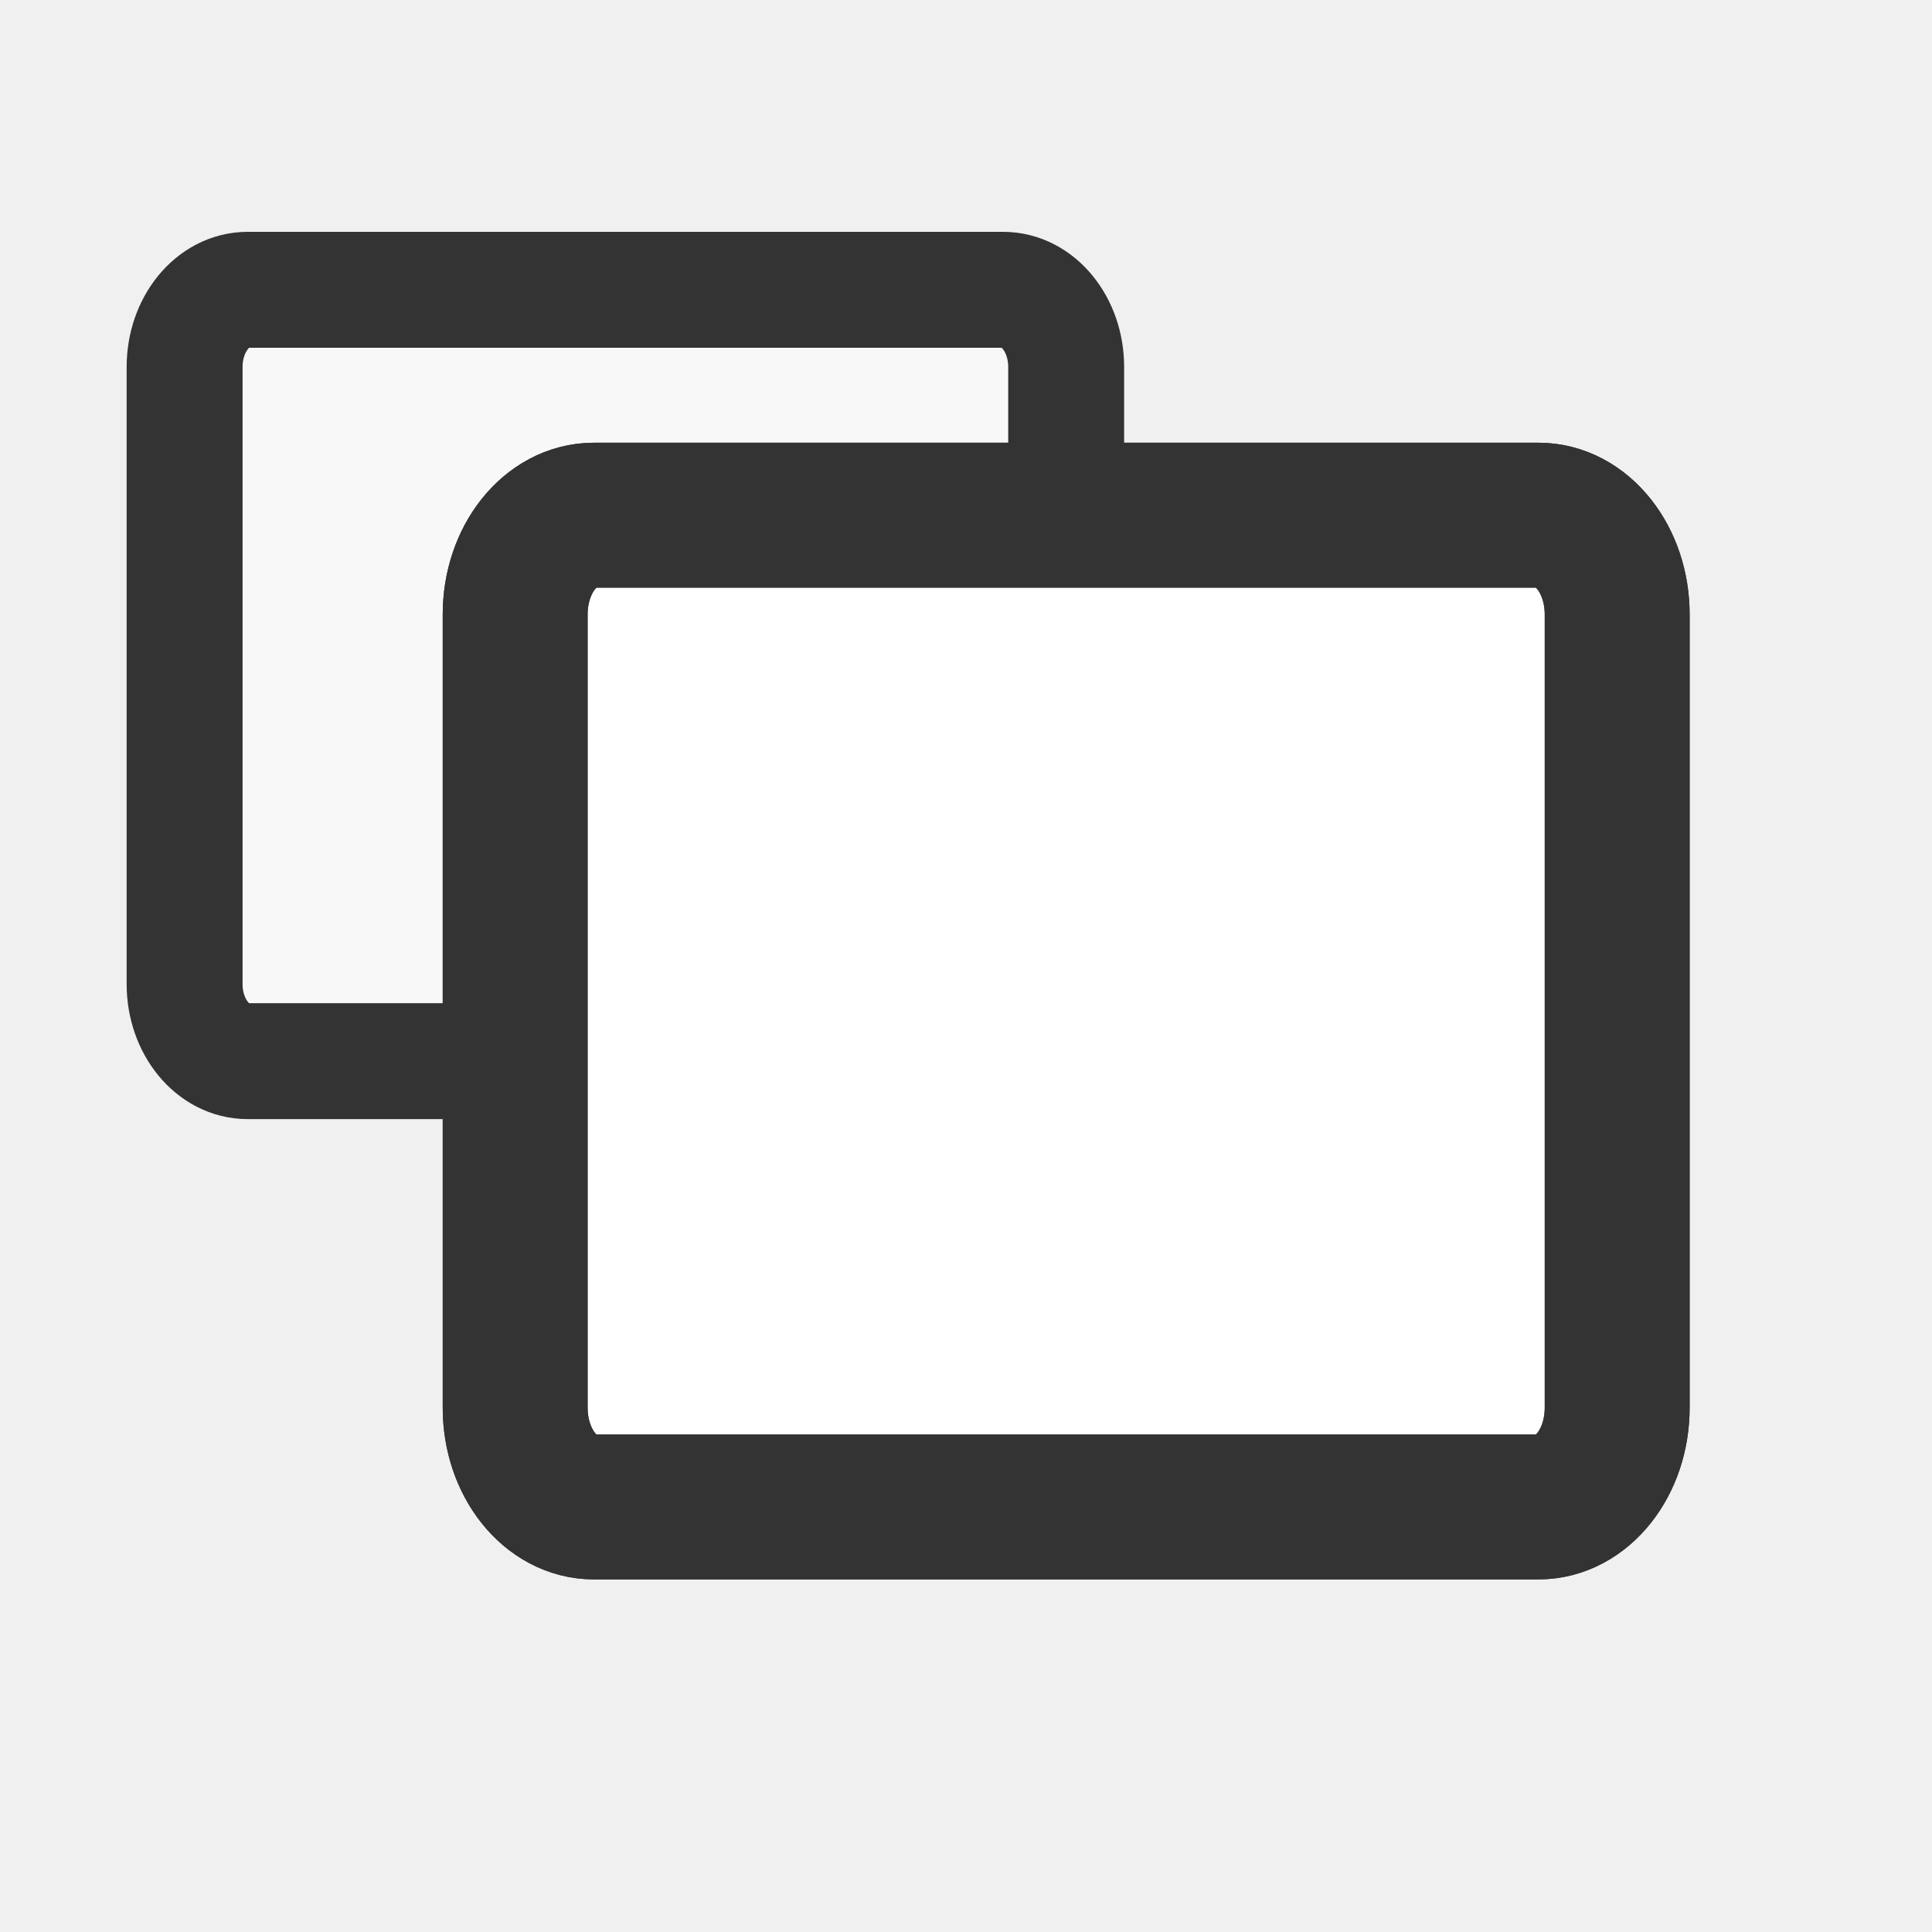
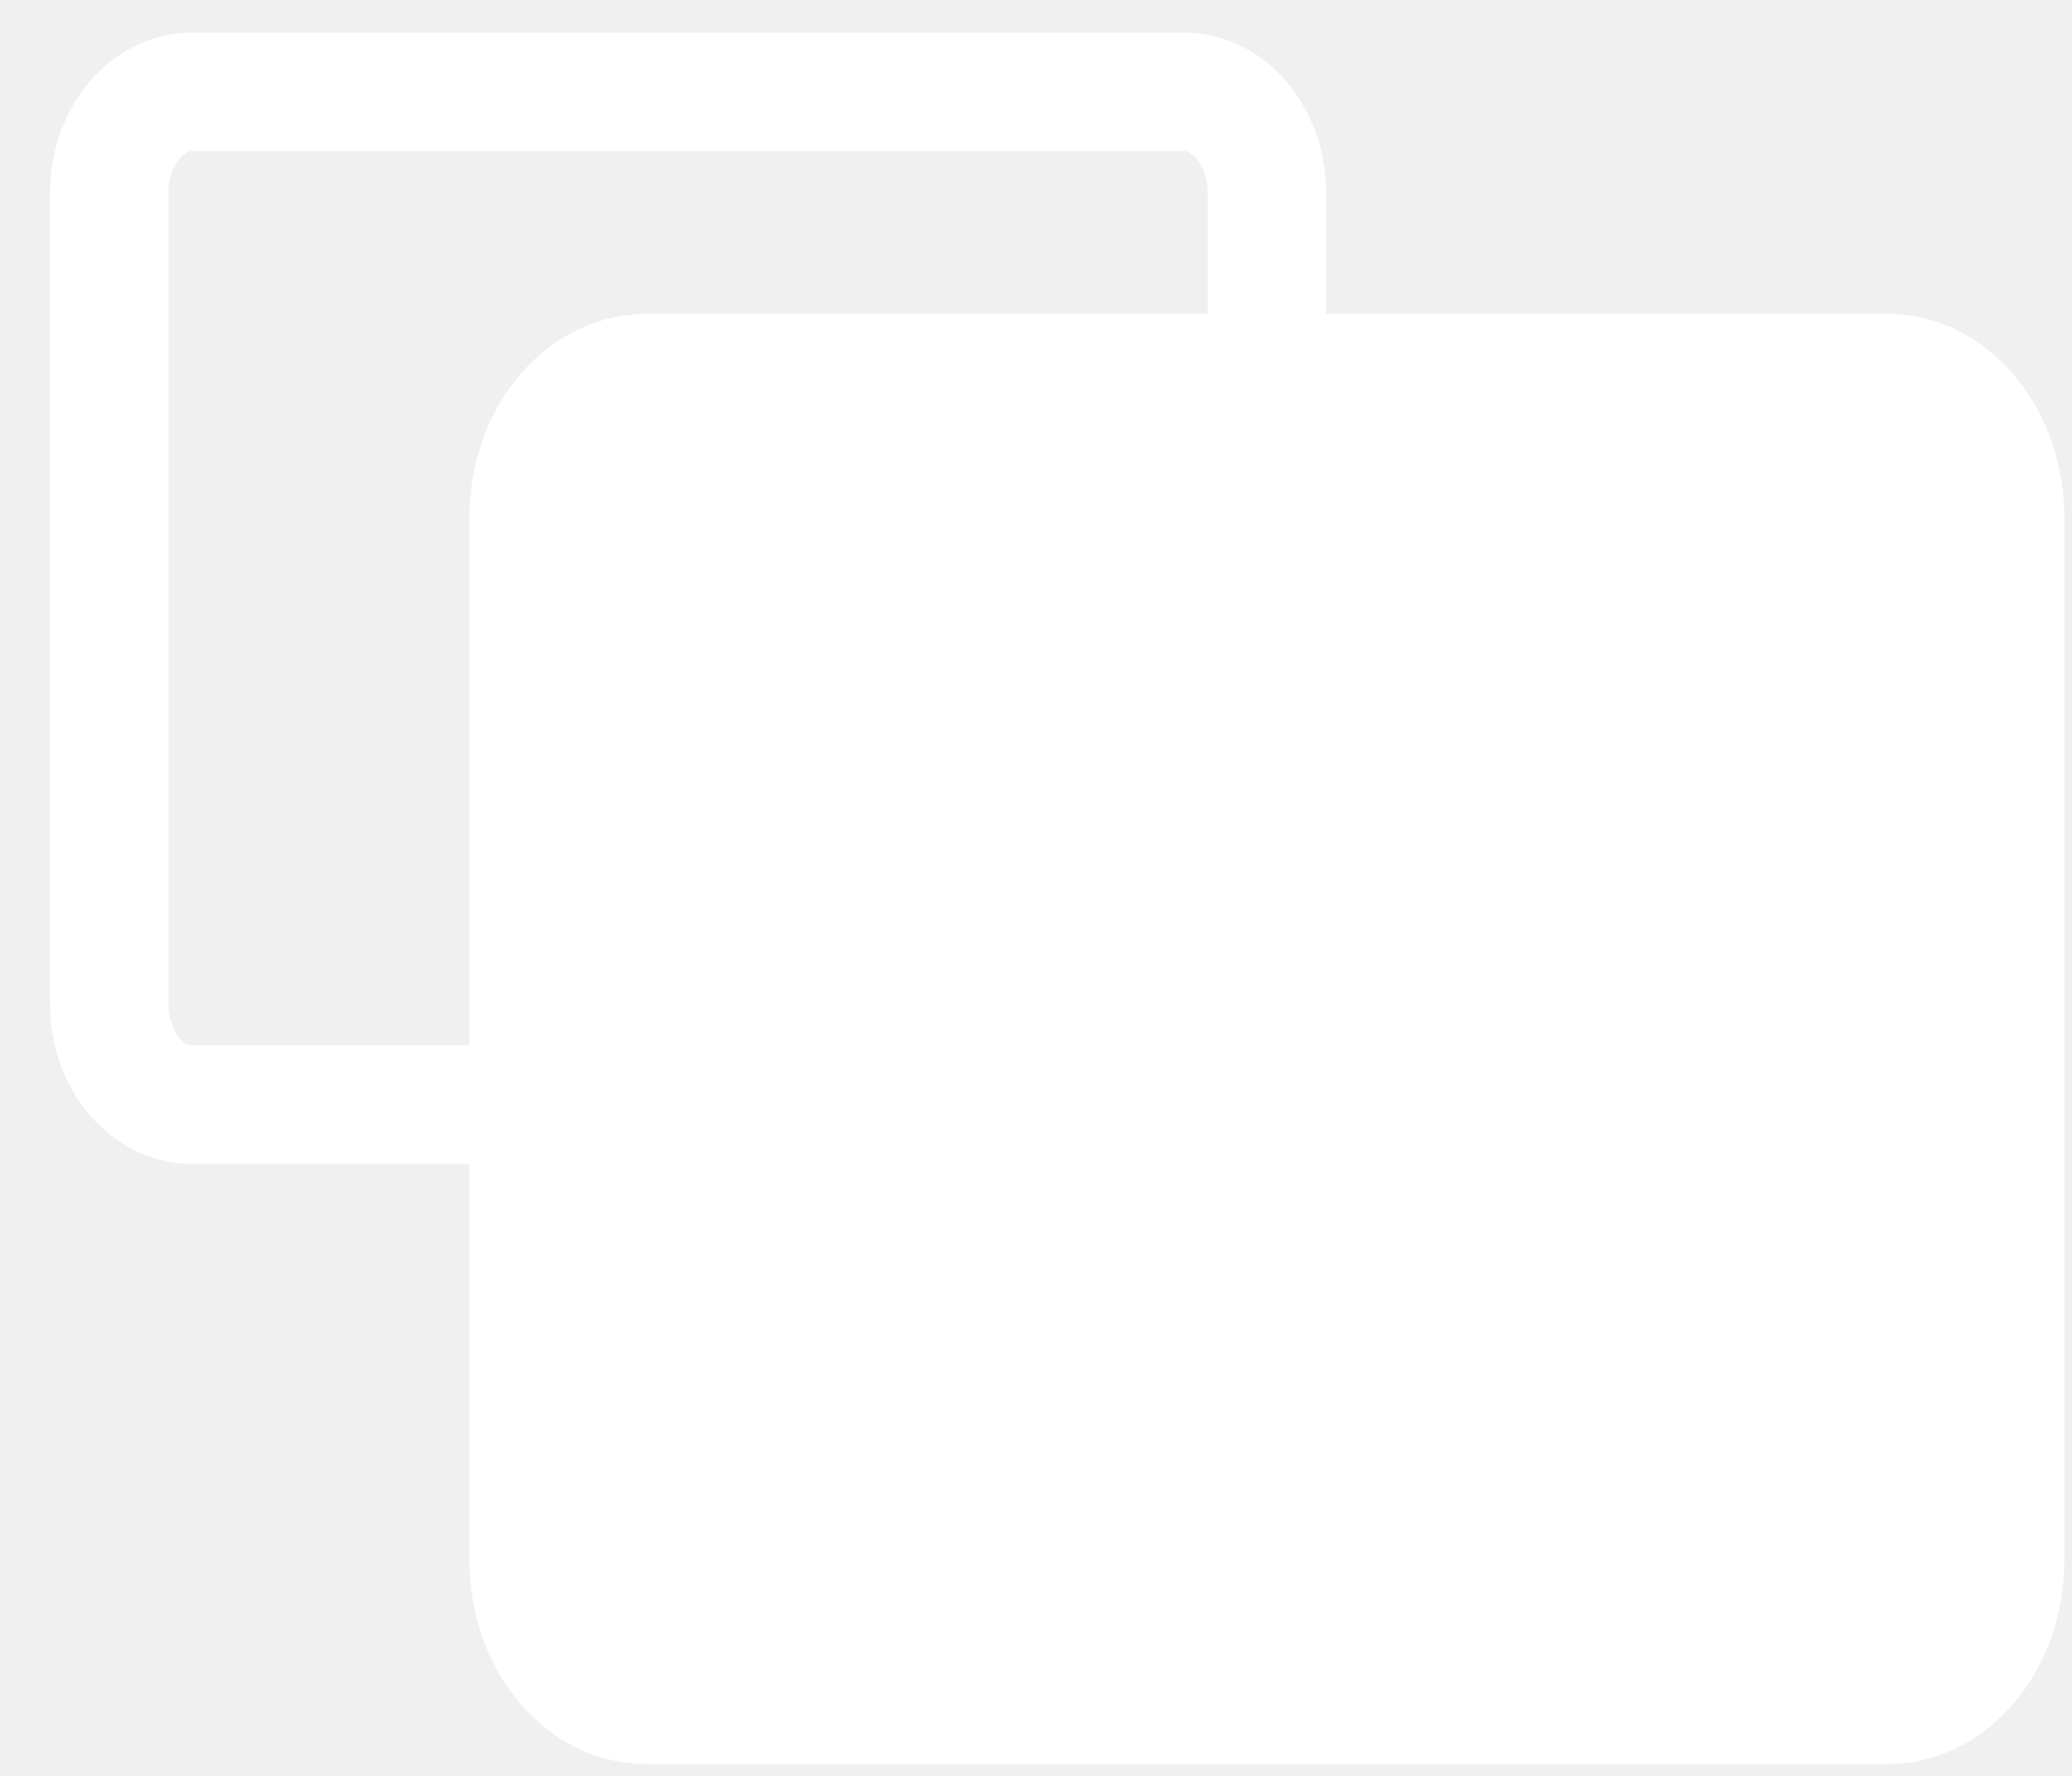
- <svg xmlns="http://www.w3.org/2000/svg" width="20" height="20" viewBox="0 0 20 20" fill="none">
-   <path d="M10.385 3C10.745 3 11.037 3.358 11.037 3.799V10.187C11.037 10.628 10.745 10.985 10.385 10.985L2.563 10.985C2.203 10.985 1.911 10.628 1.911 10.187L1.911 3.799C1.911 3.358 2.203 3 2.563 3L10.385 3Z" fill="white" fill-opacity="0.5" stroke="#333333" stroke-width="1.2" />
-   <path d="M15.926 5.333C16.376 5.333 16.741 5.793 16.741 6.36V14.573C16.741 15.141 16.376 15.6 15.926 15.6L6.148 15.6C5.698 15.6 5.333 15.141 5.333 14.573L5.333 6.36C5.333 5.793 5.698 5.333 6.148 5.333L15.926 5.333Z" fill="white" stroke="#333333" stroke-width="1.5" />
-   <path d="M15.926 5.333C16.376 5.333 16.741 5.793 16.741 6.36V14.573C16.741 15.141 16.376 15.6 15.926 15.6L6.148 15.6C5.698 15.6 5.333 15.141 5.333 14.573L5.333 6.36C5.333 5.793 5.698 5.333 6.148 5.333L15.926 5.333Z" stroke="#333333" stroke-width="1.5" />
+ <svg xmlns="http://www.w3.org/2000/svg" width="21" height="18" viewBox="0 0 21 18" fill="none">
+   <path d="M12.002 0.931C12.465 0.931 12.84 1.39 12.84 1.957V10.171C12.84 10.738 12.465 11.197 12.002 11.197L1.945 11.197C1.482 11.197 1.107 10.738 1.107 10.171L1.107 1.957C1.107 1.39 1.482 0.931 1.945 0.931L12.002 0.931Z" stroke="white" stroke-width="1.2" />
+   <path d="M19.126 3.931C19.704 3.931 20.173 4.522 20.173 5.251V15.811C20.173 16.54 19.704 17.131 19.126 17.131L6.554 17.131C5.976 17.131 5.507 16.54 5.507 15.811L5.507 5.251C5.507 4.522 5.976 3.931 6.554 3.931L19.126 3.931Z" fill="white" />
+   <path d="M19.126 3.931C19.704 3.931 20.173 4.522 20.173 5.251V15.811C20.173 16.54 19.704 17.131 19.126 17.131L6.554 17.131C5.976 17.131 5.507 16.54 5.507 15.811L5.507 5.251C5.507 4.522 5.976 3.931 6.554 3.931L19.126 3.931Z" stroke="white" stroke-width="1.5" />
</svg>
